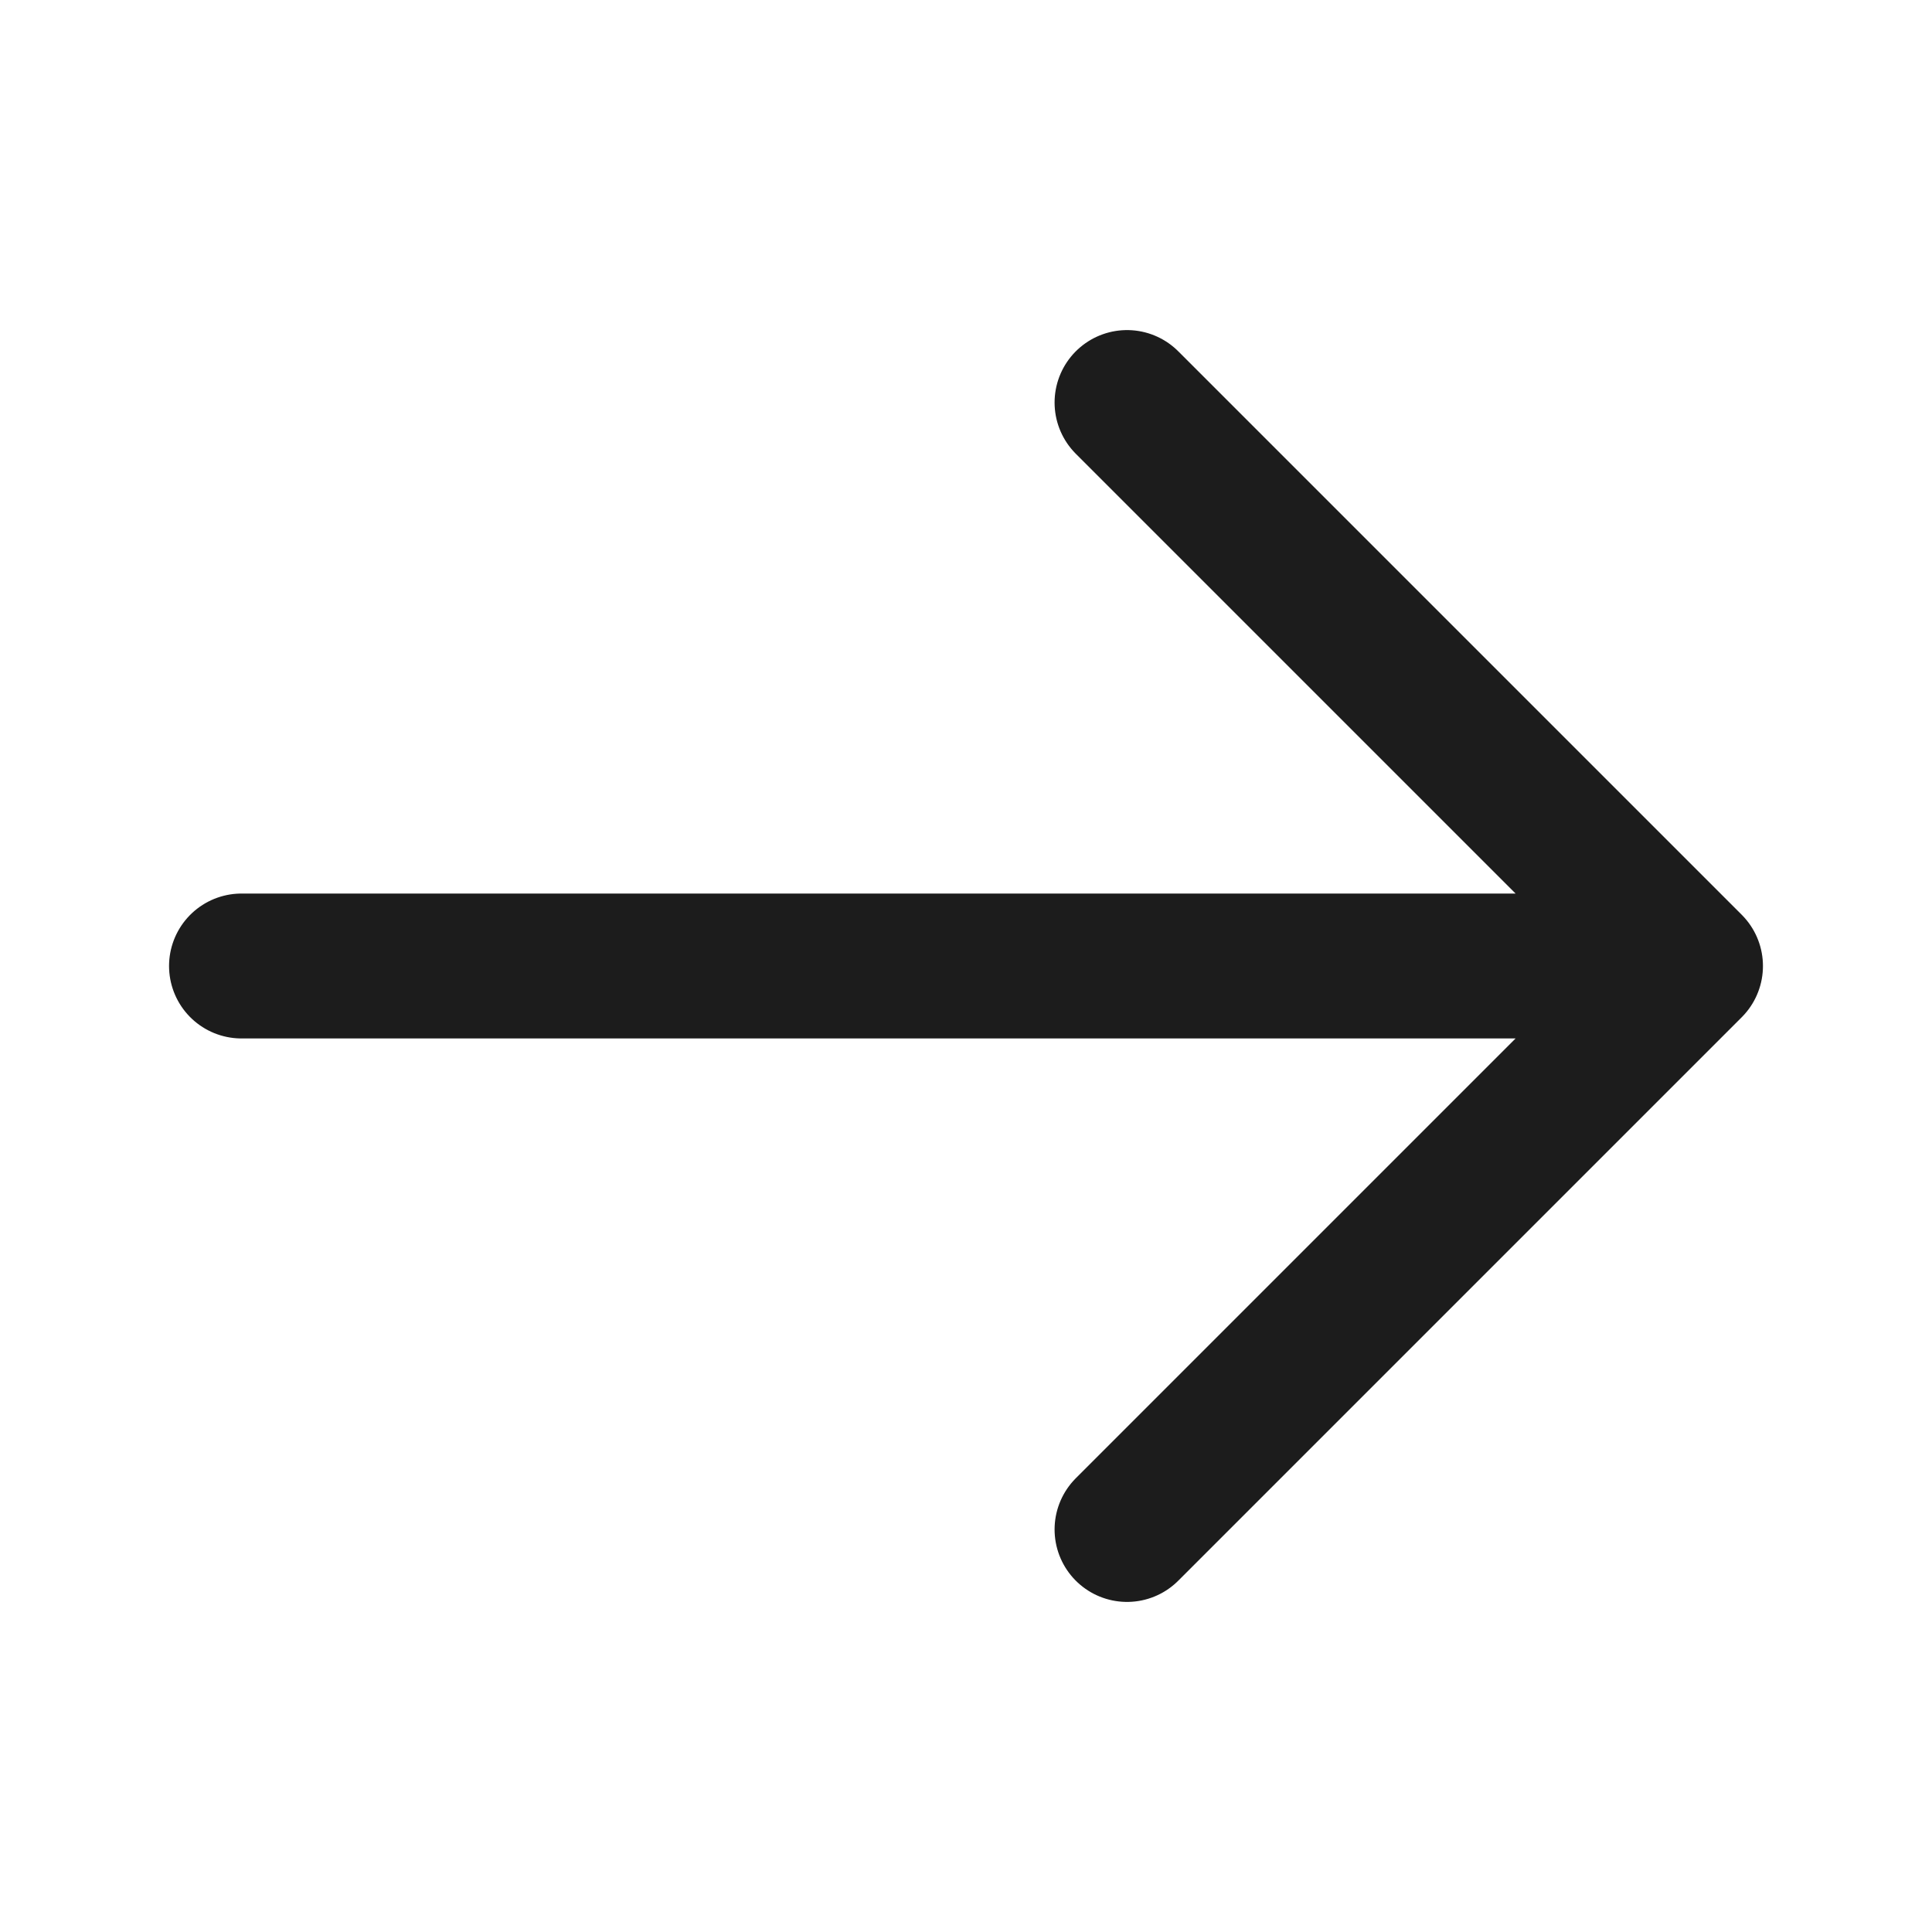
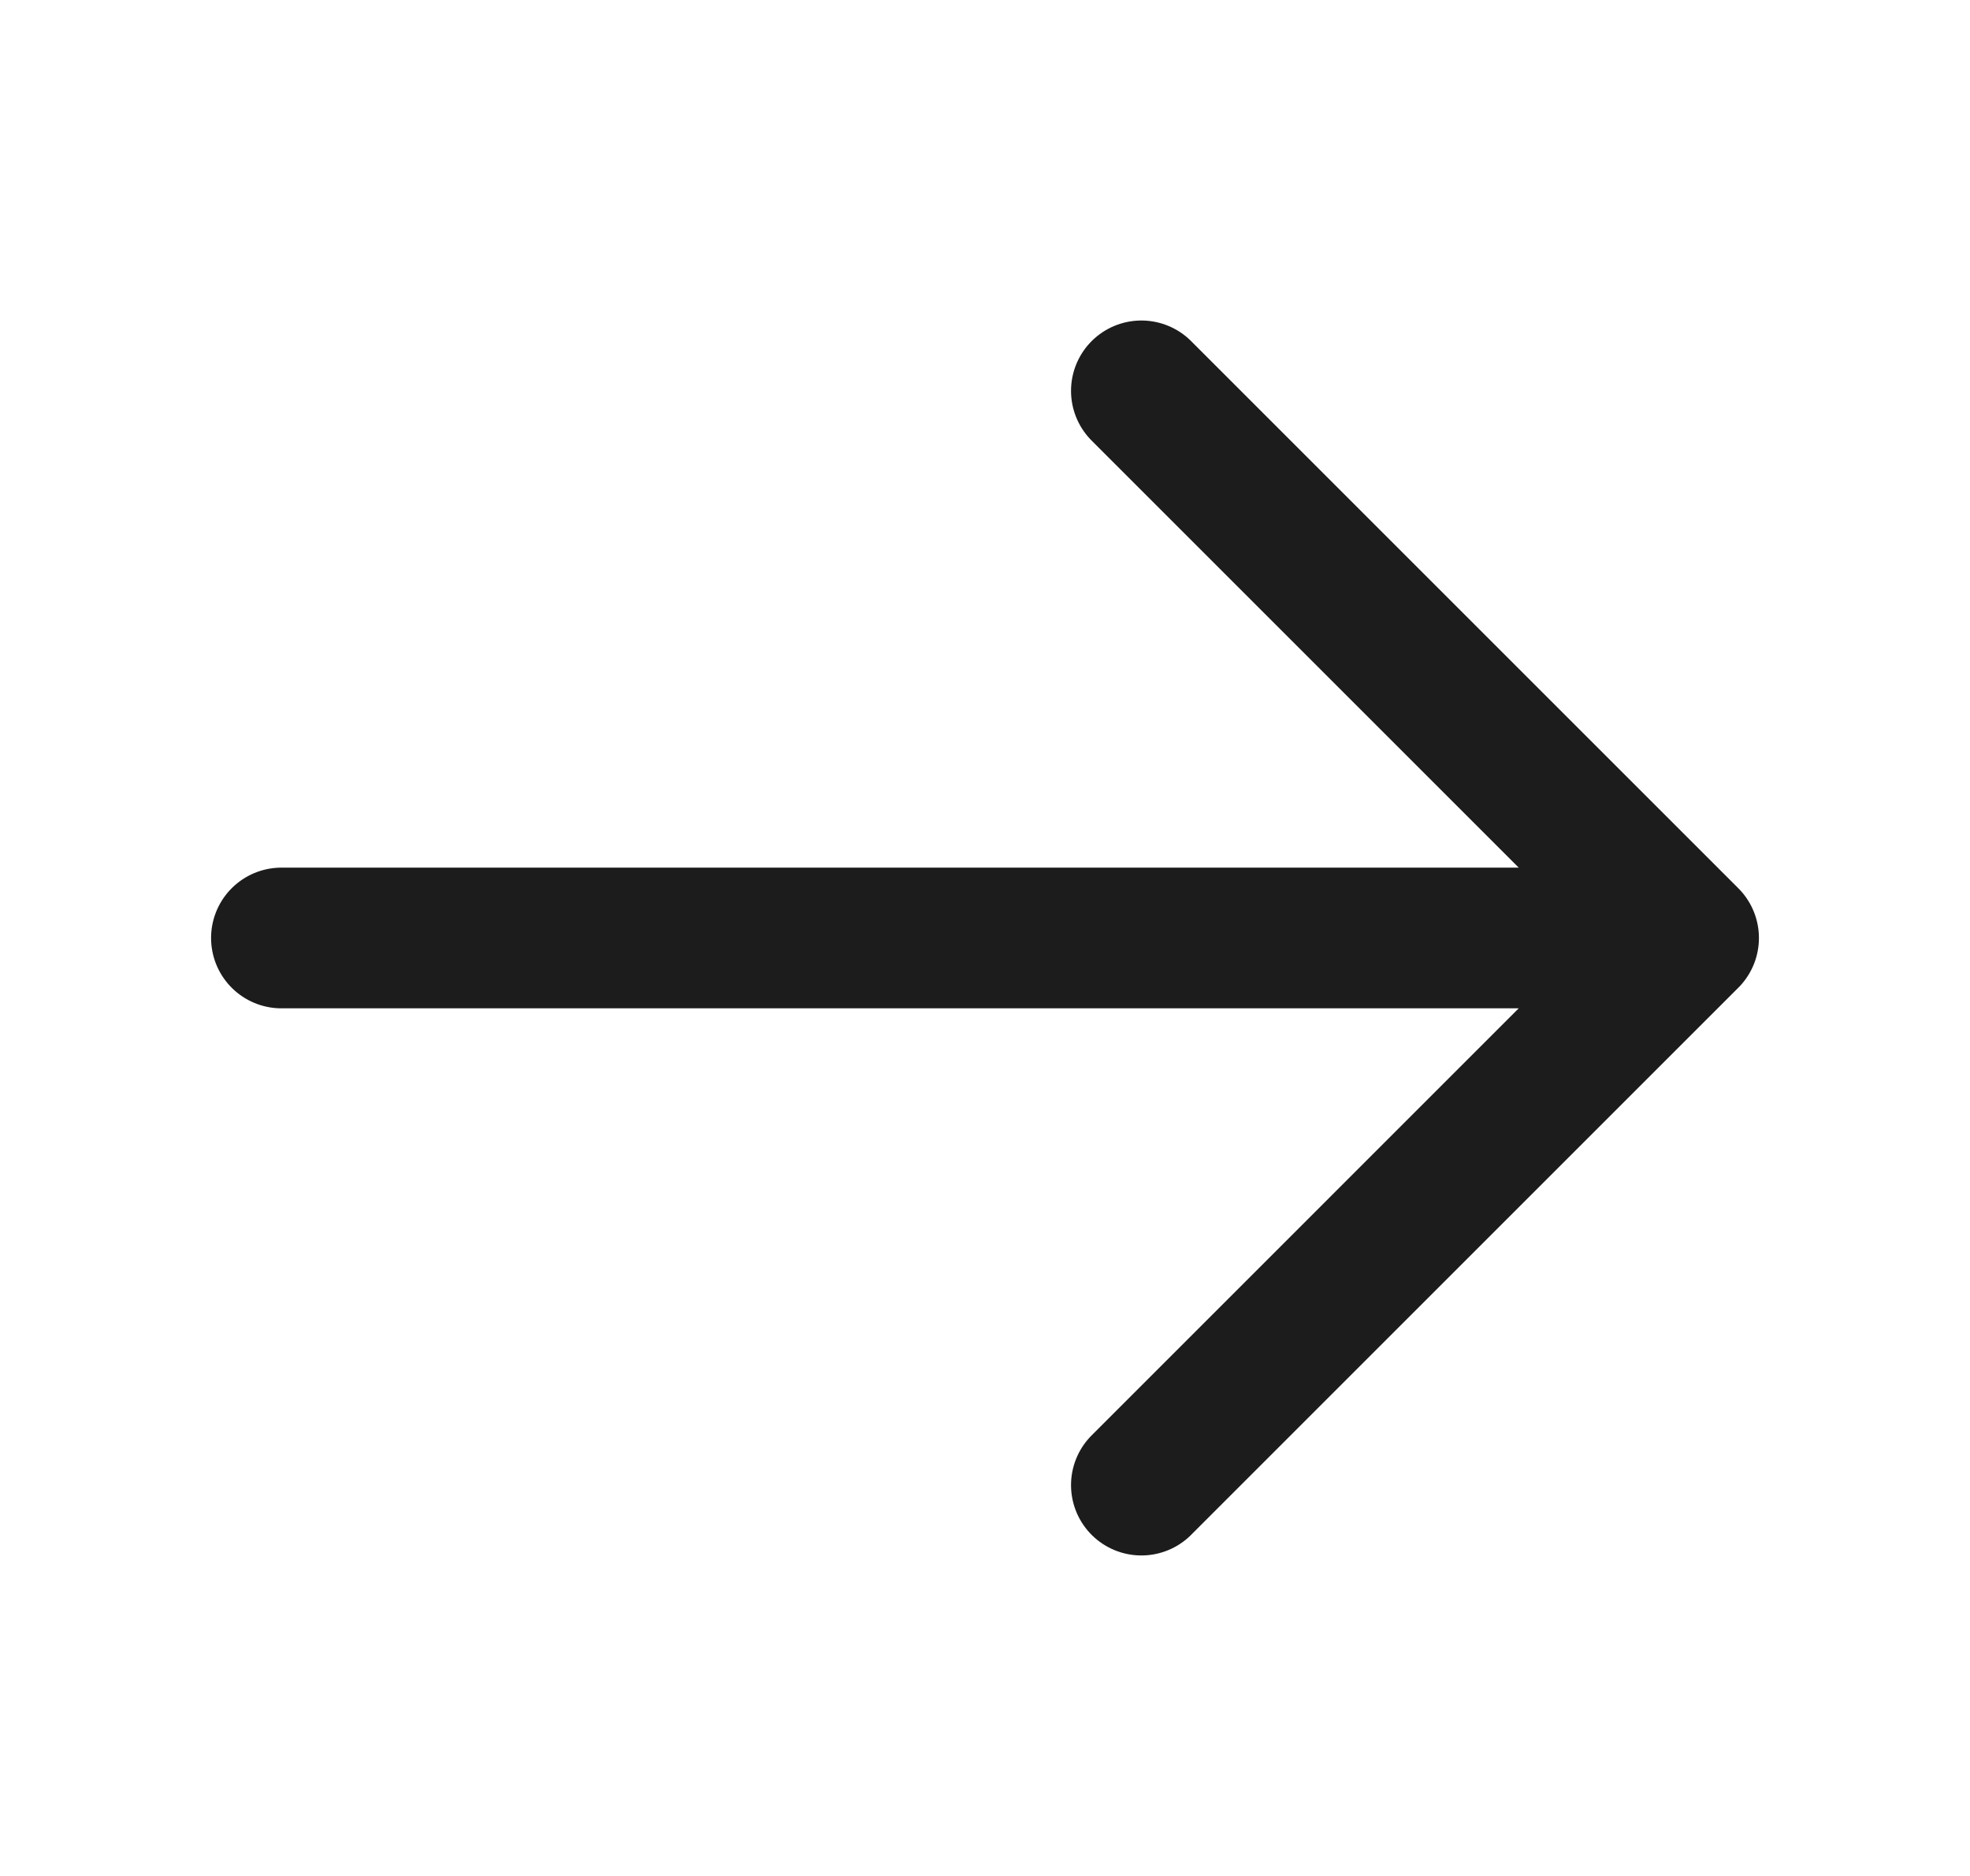
- <svg xmlns="http://www.w3.org/2000/svg" width="20" height="20" viewBox="0 0 20 20" fill="none">
-   <path d="M2.5 10H17.5M17.5 10L11.667 4.167M17.5 10L11.667 15.833" stroke="#1C1C1C" stroke-width="1.5" stroke-linecap="round" stroke-linejoin="round" />
+ <svg xmlns="http://www.w3.org/2000/svg" width="21" height="20" viewBox="0 0 21 20" fill="none">
+   <path d="M3 10H18M18 10L12.167 4.167M18 10L12.167 15.833" stroke="#1C1C1C" stroke-width="1.5" stroke-linecap="round" stroke-linejoin="round" />
</svg>
